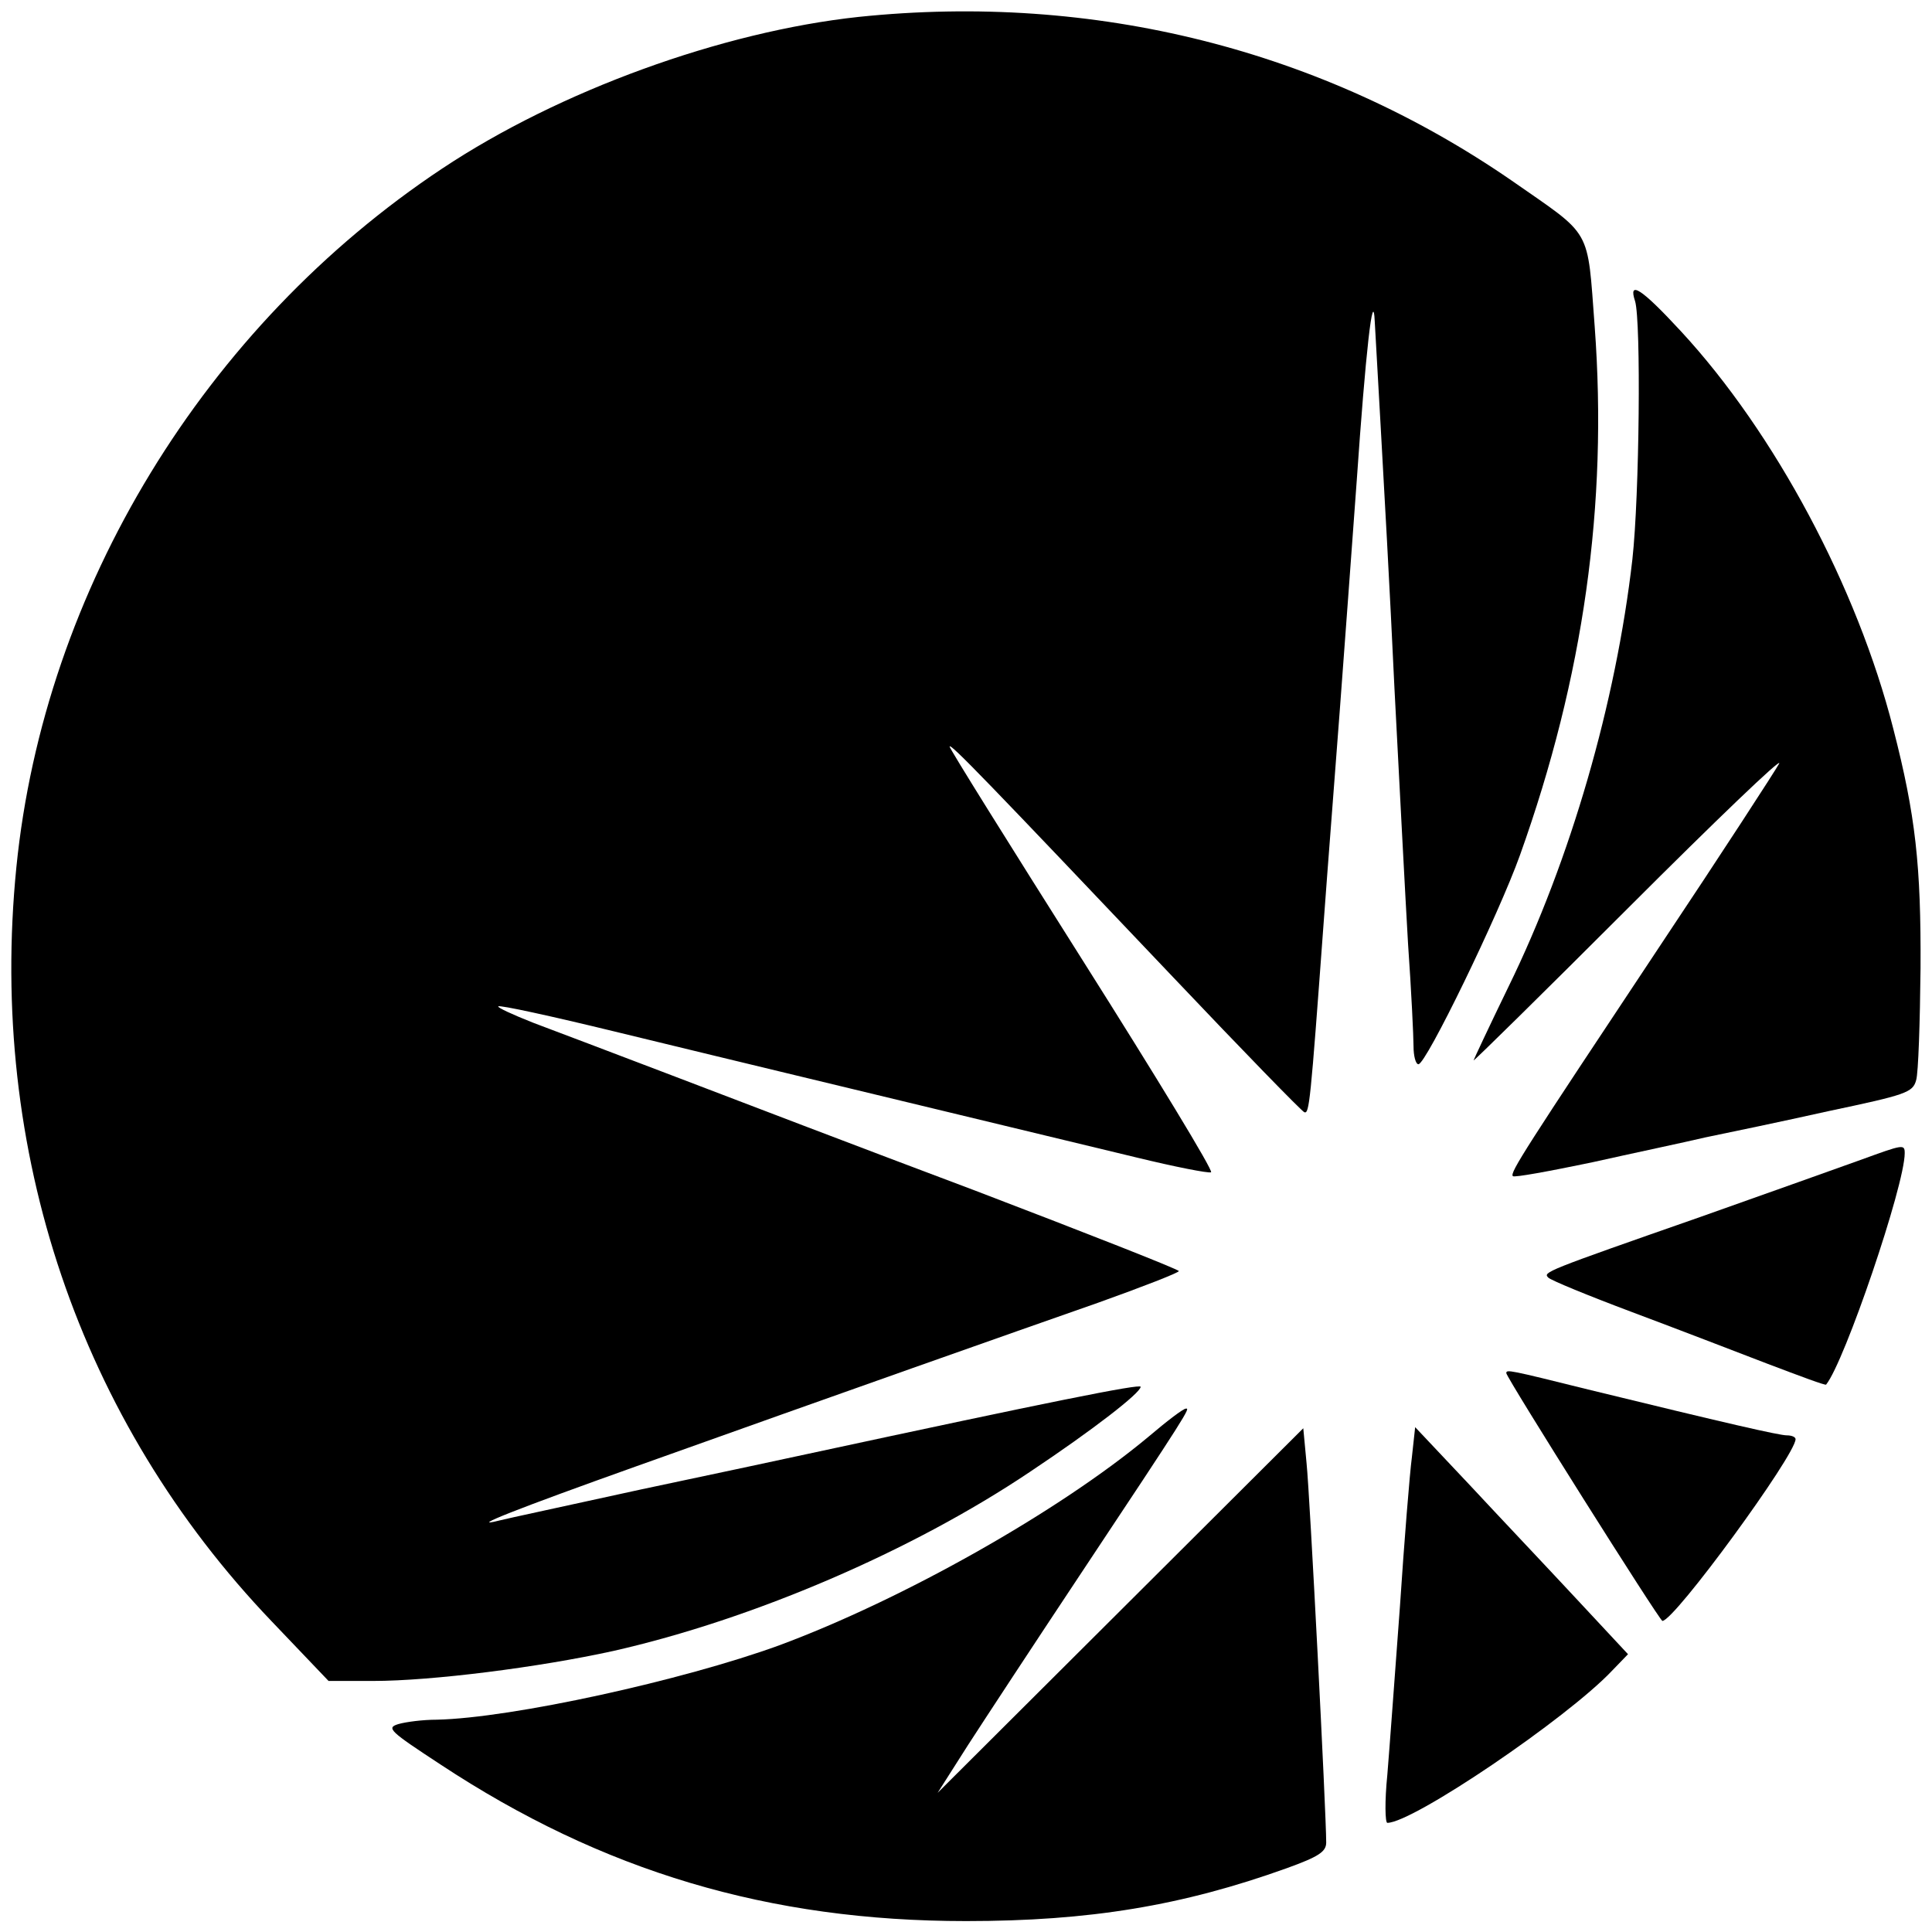
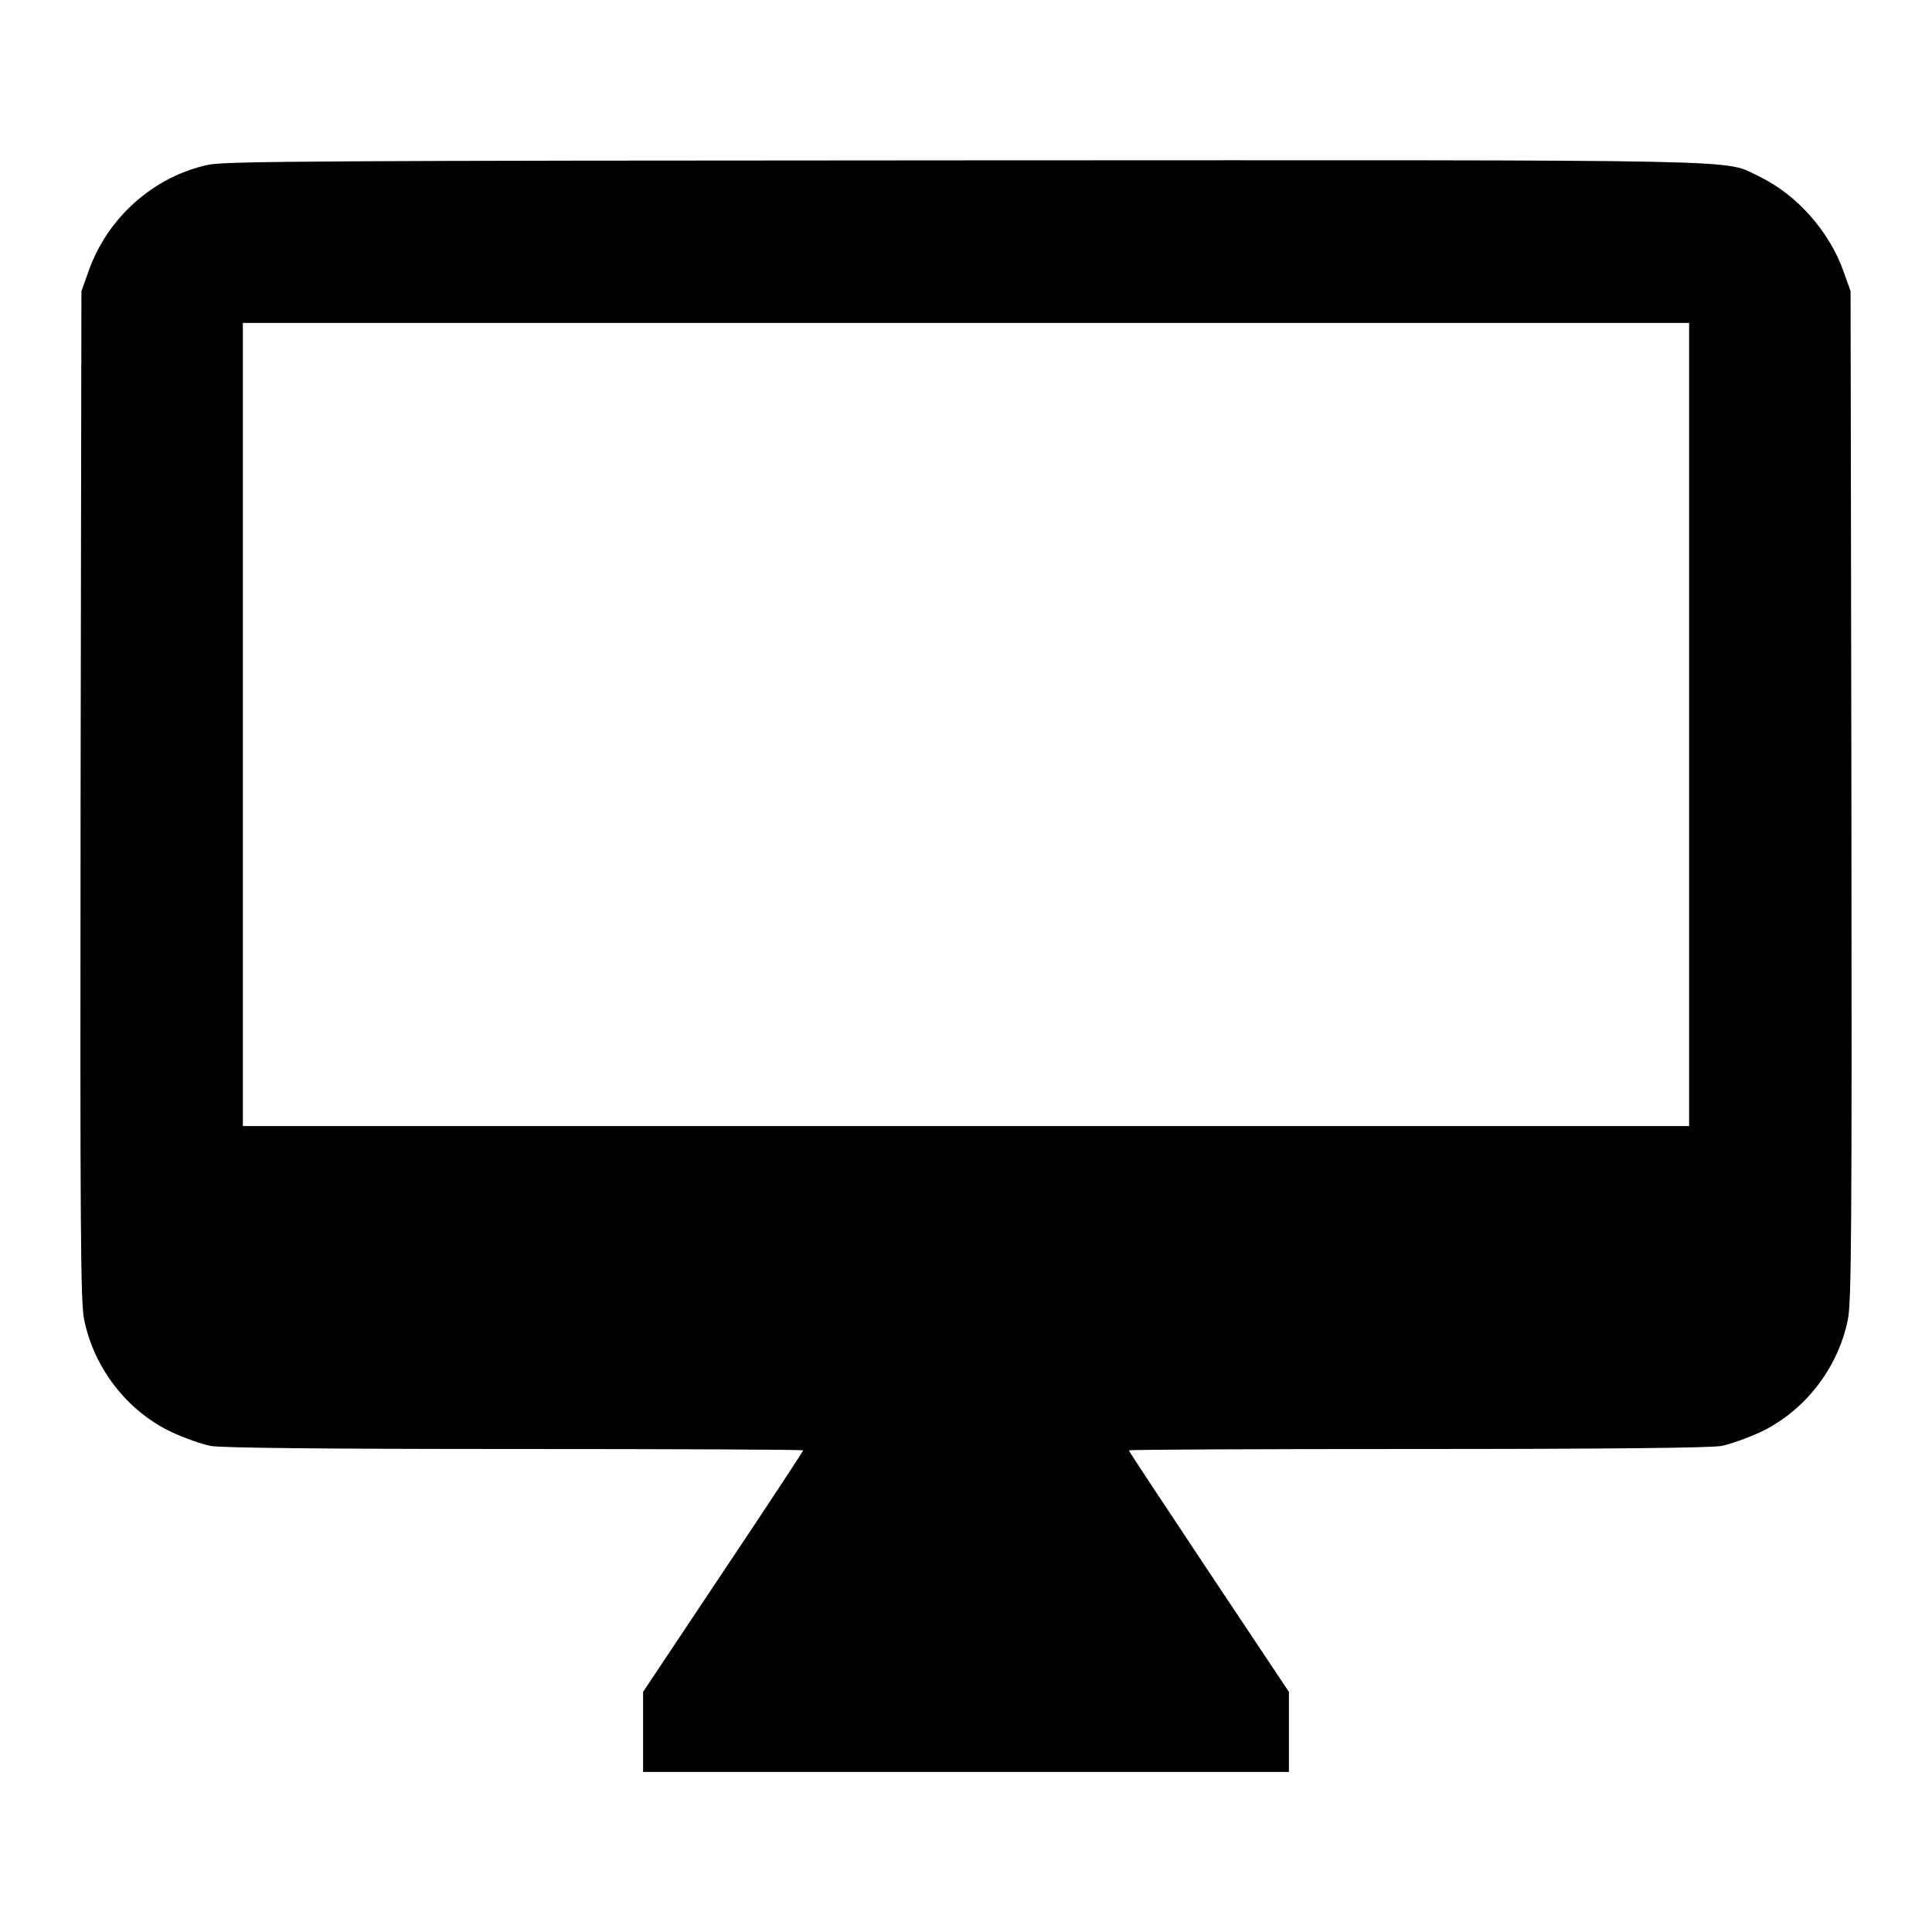
- <svg xmlns="http://www.w3.org/2000/svg" version="1.0" width="354pt" height="354pt" viewBox="0 0 354 354" preserveAspectRatio="xMidYMid meet">
-   <g transform="translate(0,354) scale(0.1,-0.1)" fill="#000000" stroke="none">
-     <path d="M1573 3509 c-250 -27 -548 -135 -763 -278 -435 -289 -729 -771 -780 -1280 -52 -520 116 -1014 468 -1382 l104 -109 82 0 c107 0 304 25 440 55 256 58 547 183 763 328 117 78 203 145 203 156 0 6 -169 -28 -610 -123 -36 -8 -173 -37 -305 -65 -132 -29 -249 -54 -260 -57 -63 -16 37 23 250 99 378 135 687 244 847 300 81 29 148 55 148 58 0 3 -168 69 -372 147 -205 77 -456 173 -558 212 -102 39 -216 82 -253 96 -38 15 -66 28 -64 30 2 3 98 -18 213 -46 115 -28 256 -62 314 -76 112 -27 432 -104 643 -155 70 -17 131 -29 136 -27 5 2 -101 176 -235 388 -134 212 -244 388 -244 392 0 8 72 -67 409 -422 128 -135 236 -246 241 -248 9 -3 11 16 35 343 8 110 22 288 30 395 8 107 22 296 31 420 16 232 30 359 33 290 1 -19 6 -107 11 -195 5 -88 17 -302 25 -475 9 -173 20 -385 25 -470 6 -85 10 -170 10 -187 0 -18 4 -33 9 -33 14 0 147 274 186 383 117 327 161 643 137 968 -14 185 -3 164 -152 268 -348 240 -765 345 -1197 300z" />
-     <path d="M2996 2988 c11 -37 8 -356 -5 -473 -30 -262 -113 -550 -227 -783 -35 -72 -64 -134 -64 -135 0 -2 129 125 286 282 157 157 280 275 274 262 -7 -13 -105 -164 -219 -335 -247 -372 -275 -415 -269 -421 2 -3 67 9 144 25 76 17 171 37 209 46 39 8 140 29 225 48 142 30 155 34 161 57 4 13 7 106 8 205 1 188 -9 280 -50 439 -66 259 -217 542 -389 728 -73 79 -97 94 -84 55z" />
-     <path d="M3410 1415 c-36 -13 -168 -60 -295 -105 -286 -100 -288 -101 -278 -111 5 -5 73 -33 153 -63 80 -30 192 -73 249 -95 58 -22 106 -40 107 -38 34 42 144 365 144 424 0 17 -3 16 -80 -12z" />
-     <path d="M2760 1024 c0 -8 281 -454 286 -454 22 0 244 304 244 333 0 4 -7 7 -16 7 -14 0 -110 22 -364 84 -145 36 -150 37 -150 30z" />
-     <path d="M2105 908 c-164 -137 -451 -299 -678 -383 -176 -64 -489 -133 -627 -136 -25 0 -56 -4 -70 -8 -23 -7 -16 -13 77 -74 297 -196 602 -287 963 -287 226 0 396 28 588 97 58 21 72 30 72 47 0 53 -30 638 -36 695 l-6 64 -335 -334 -335 -334 56 88 c31 48 123 188 204 310 200 301 203 307 195 306 -5 0 -35 -23 -68 -51z" />
-     <path d="M2587 870 c-4 -30 -14 -154 -22 -275 -9 -121 -19 -259 -23 -307 -5 -49 -4 -88 0 -88 47 0 330 192 412 279 l29 30 -96 103 c-53 57 -141 150 -195 208 l-99 105 -6 -55z" />
+ <svg xmlns="http://www.w3.org/2000/svg" version="1.0" width="700pt" height="700pt" viewBox="0 0 700 700" preserveAspectRatio="xMidYMid meet">
+   <g transform="translate(0,700) scale(0.1,-0.1)" fill="#000000" stroke="none">
+     <path d="M755 6403 c-198 -42 -367 -192 -435 -388 l-25 -70 -3 -1827 c-2 -1594 0 -1837 13 -1900 36 -176 156 -330 315 -406 47 -22 112 -45 144 -51 40 -7 406 -11 1103 -11 574 0 1043 -2 1043 -5 0 -3 -130 -201 -290 -440 l-290 -435 0 -145 0 -145 1170 0 1170 0 0 145 0 145 -290 435 c-159 239 -290 437 -290 440 0 3 469 5 1043 5 697 0 1063 4 1103 11 32 6 97 29 144 51 159 76 279 230 315 406 13 63 15 306 13 1900 l-3 1827 -25 70 c-51 146 -170 280 -305 345 -135 64 55 60 -2882 59 -2327 -1 -2677 -3 -2738 -16z m5365 -2028 l0 -1455 -2620 0 -2620 0 0 1455 0 1455 2620 0 2620 0 0 -1455z" />
  </g>
</svg>
